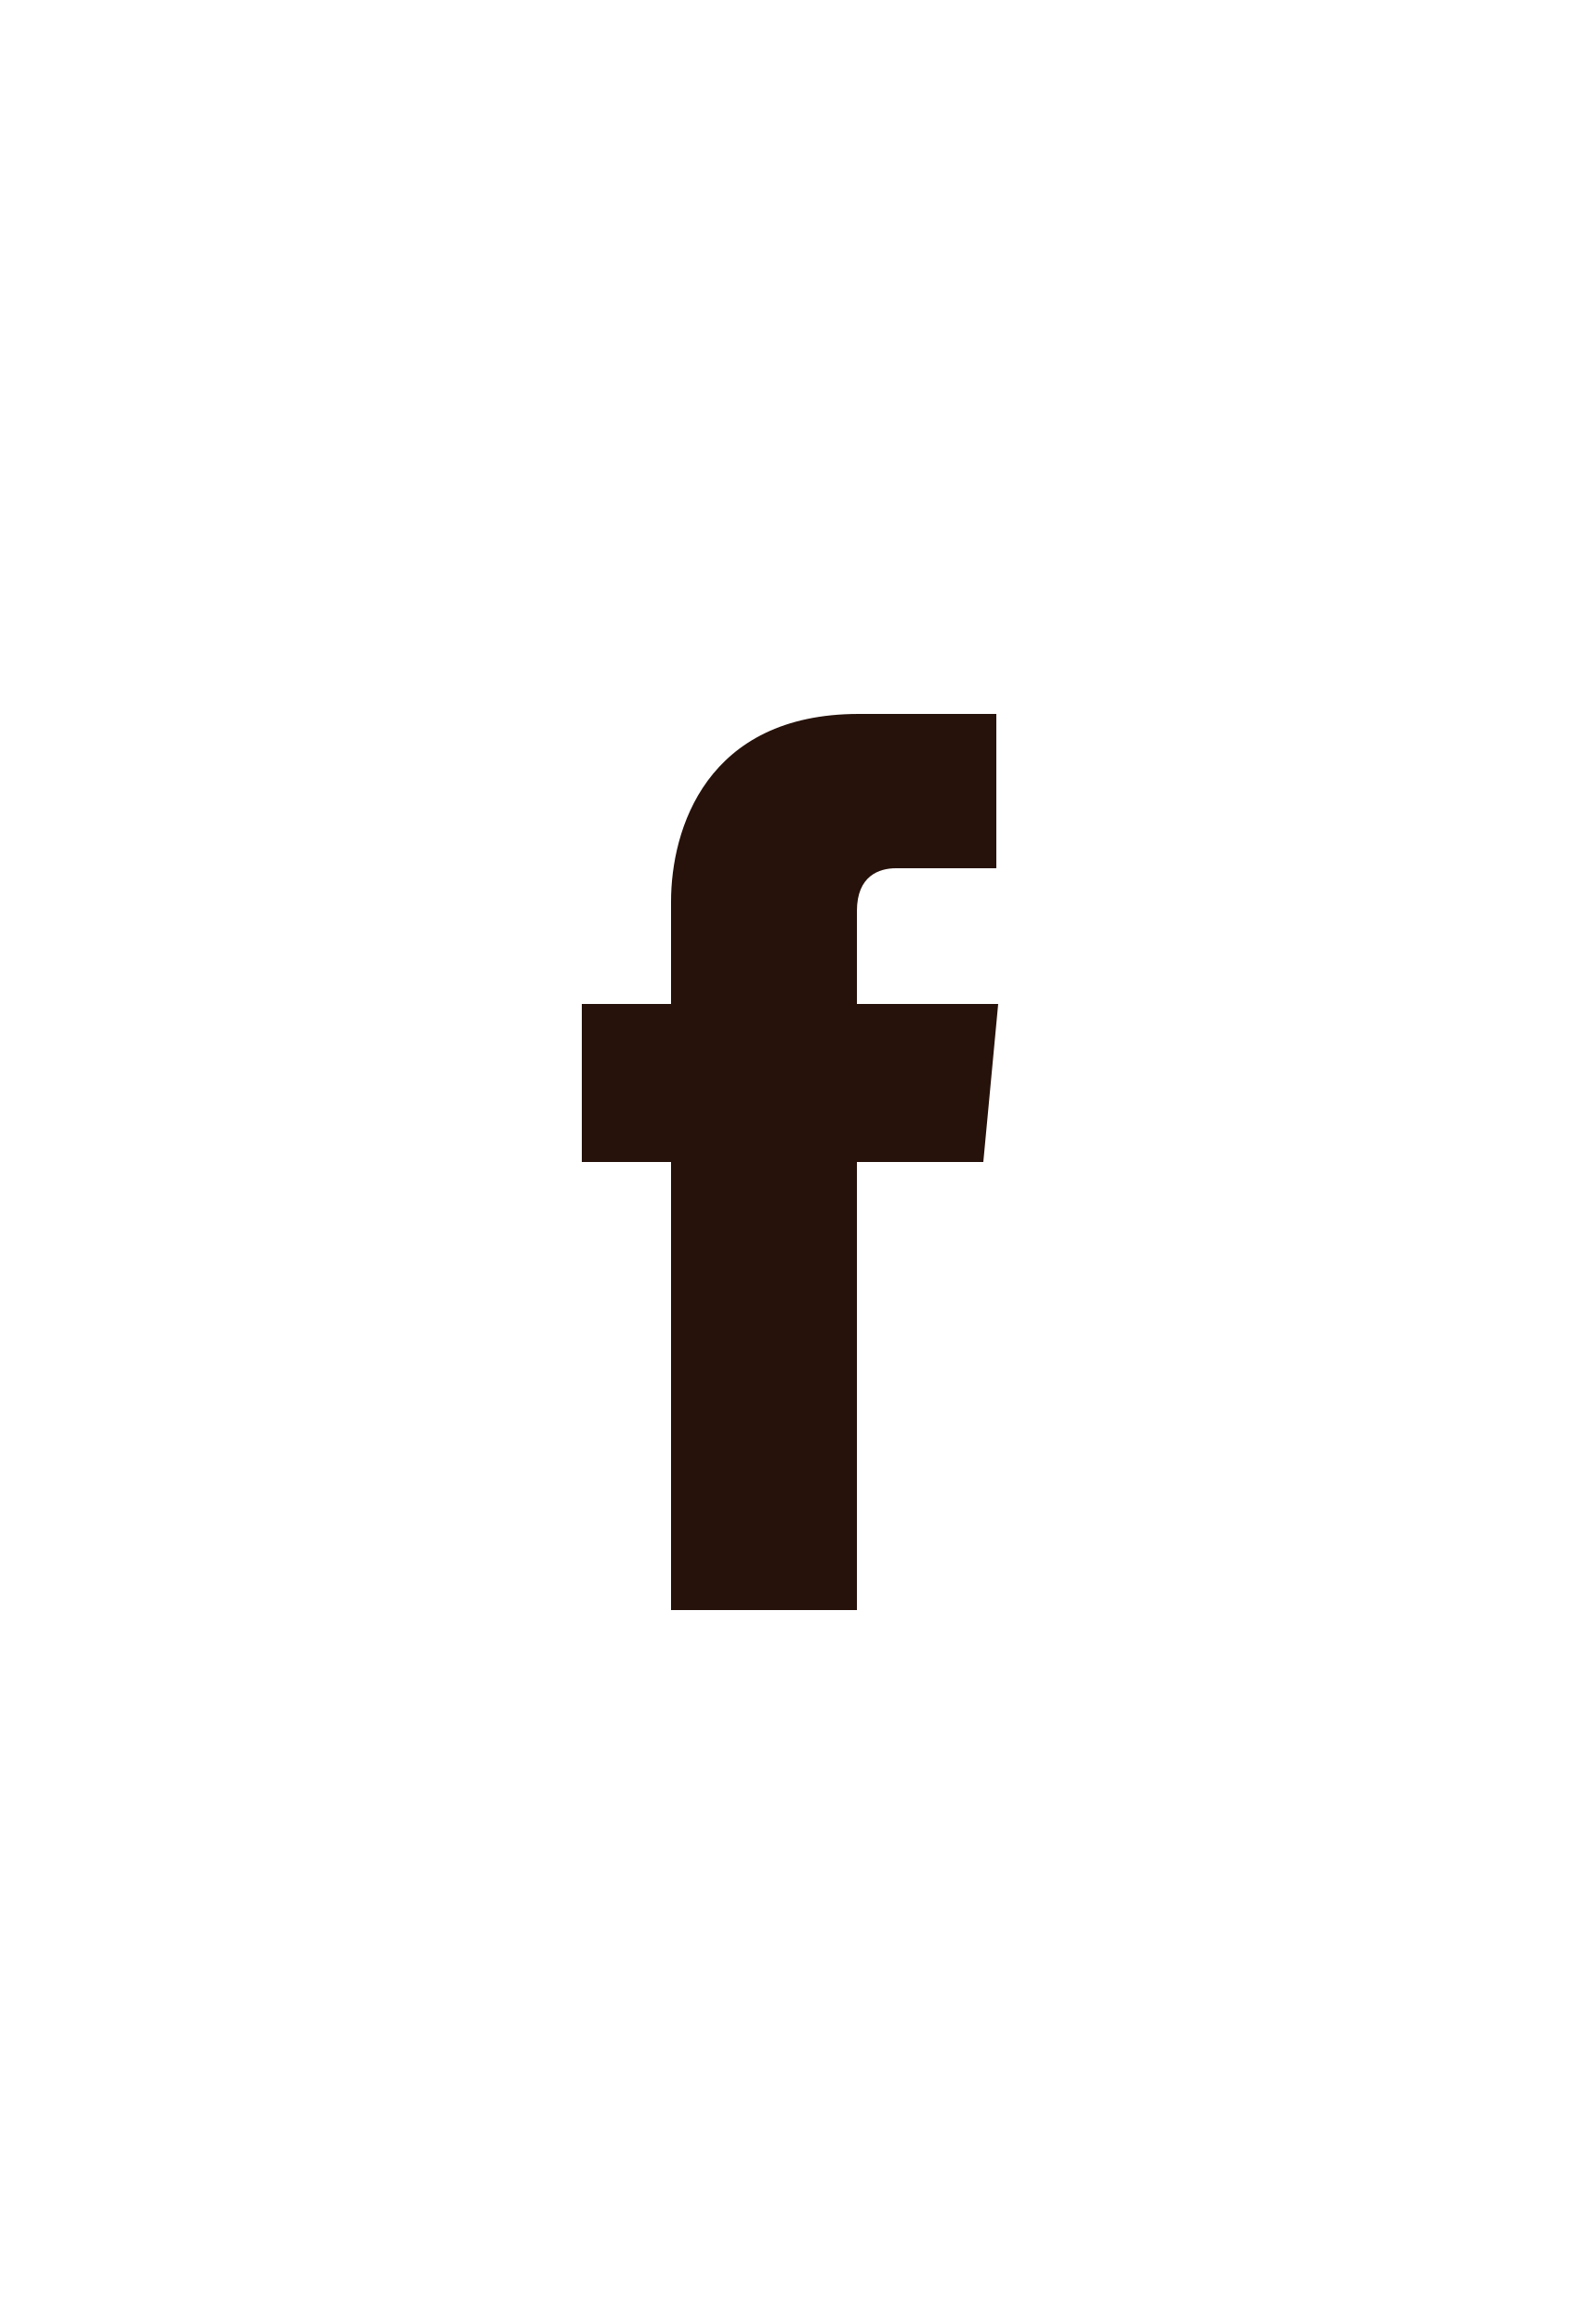
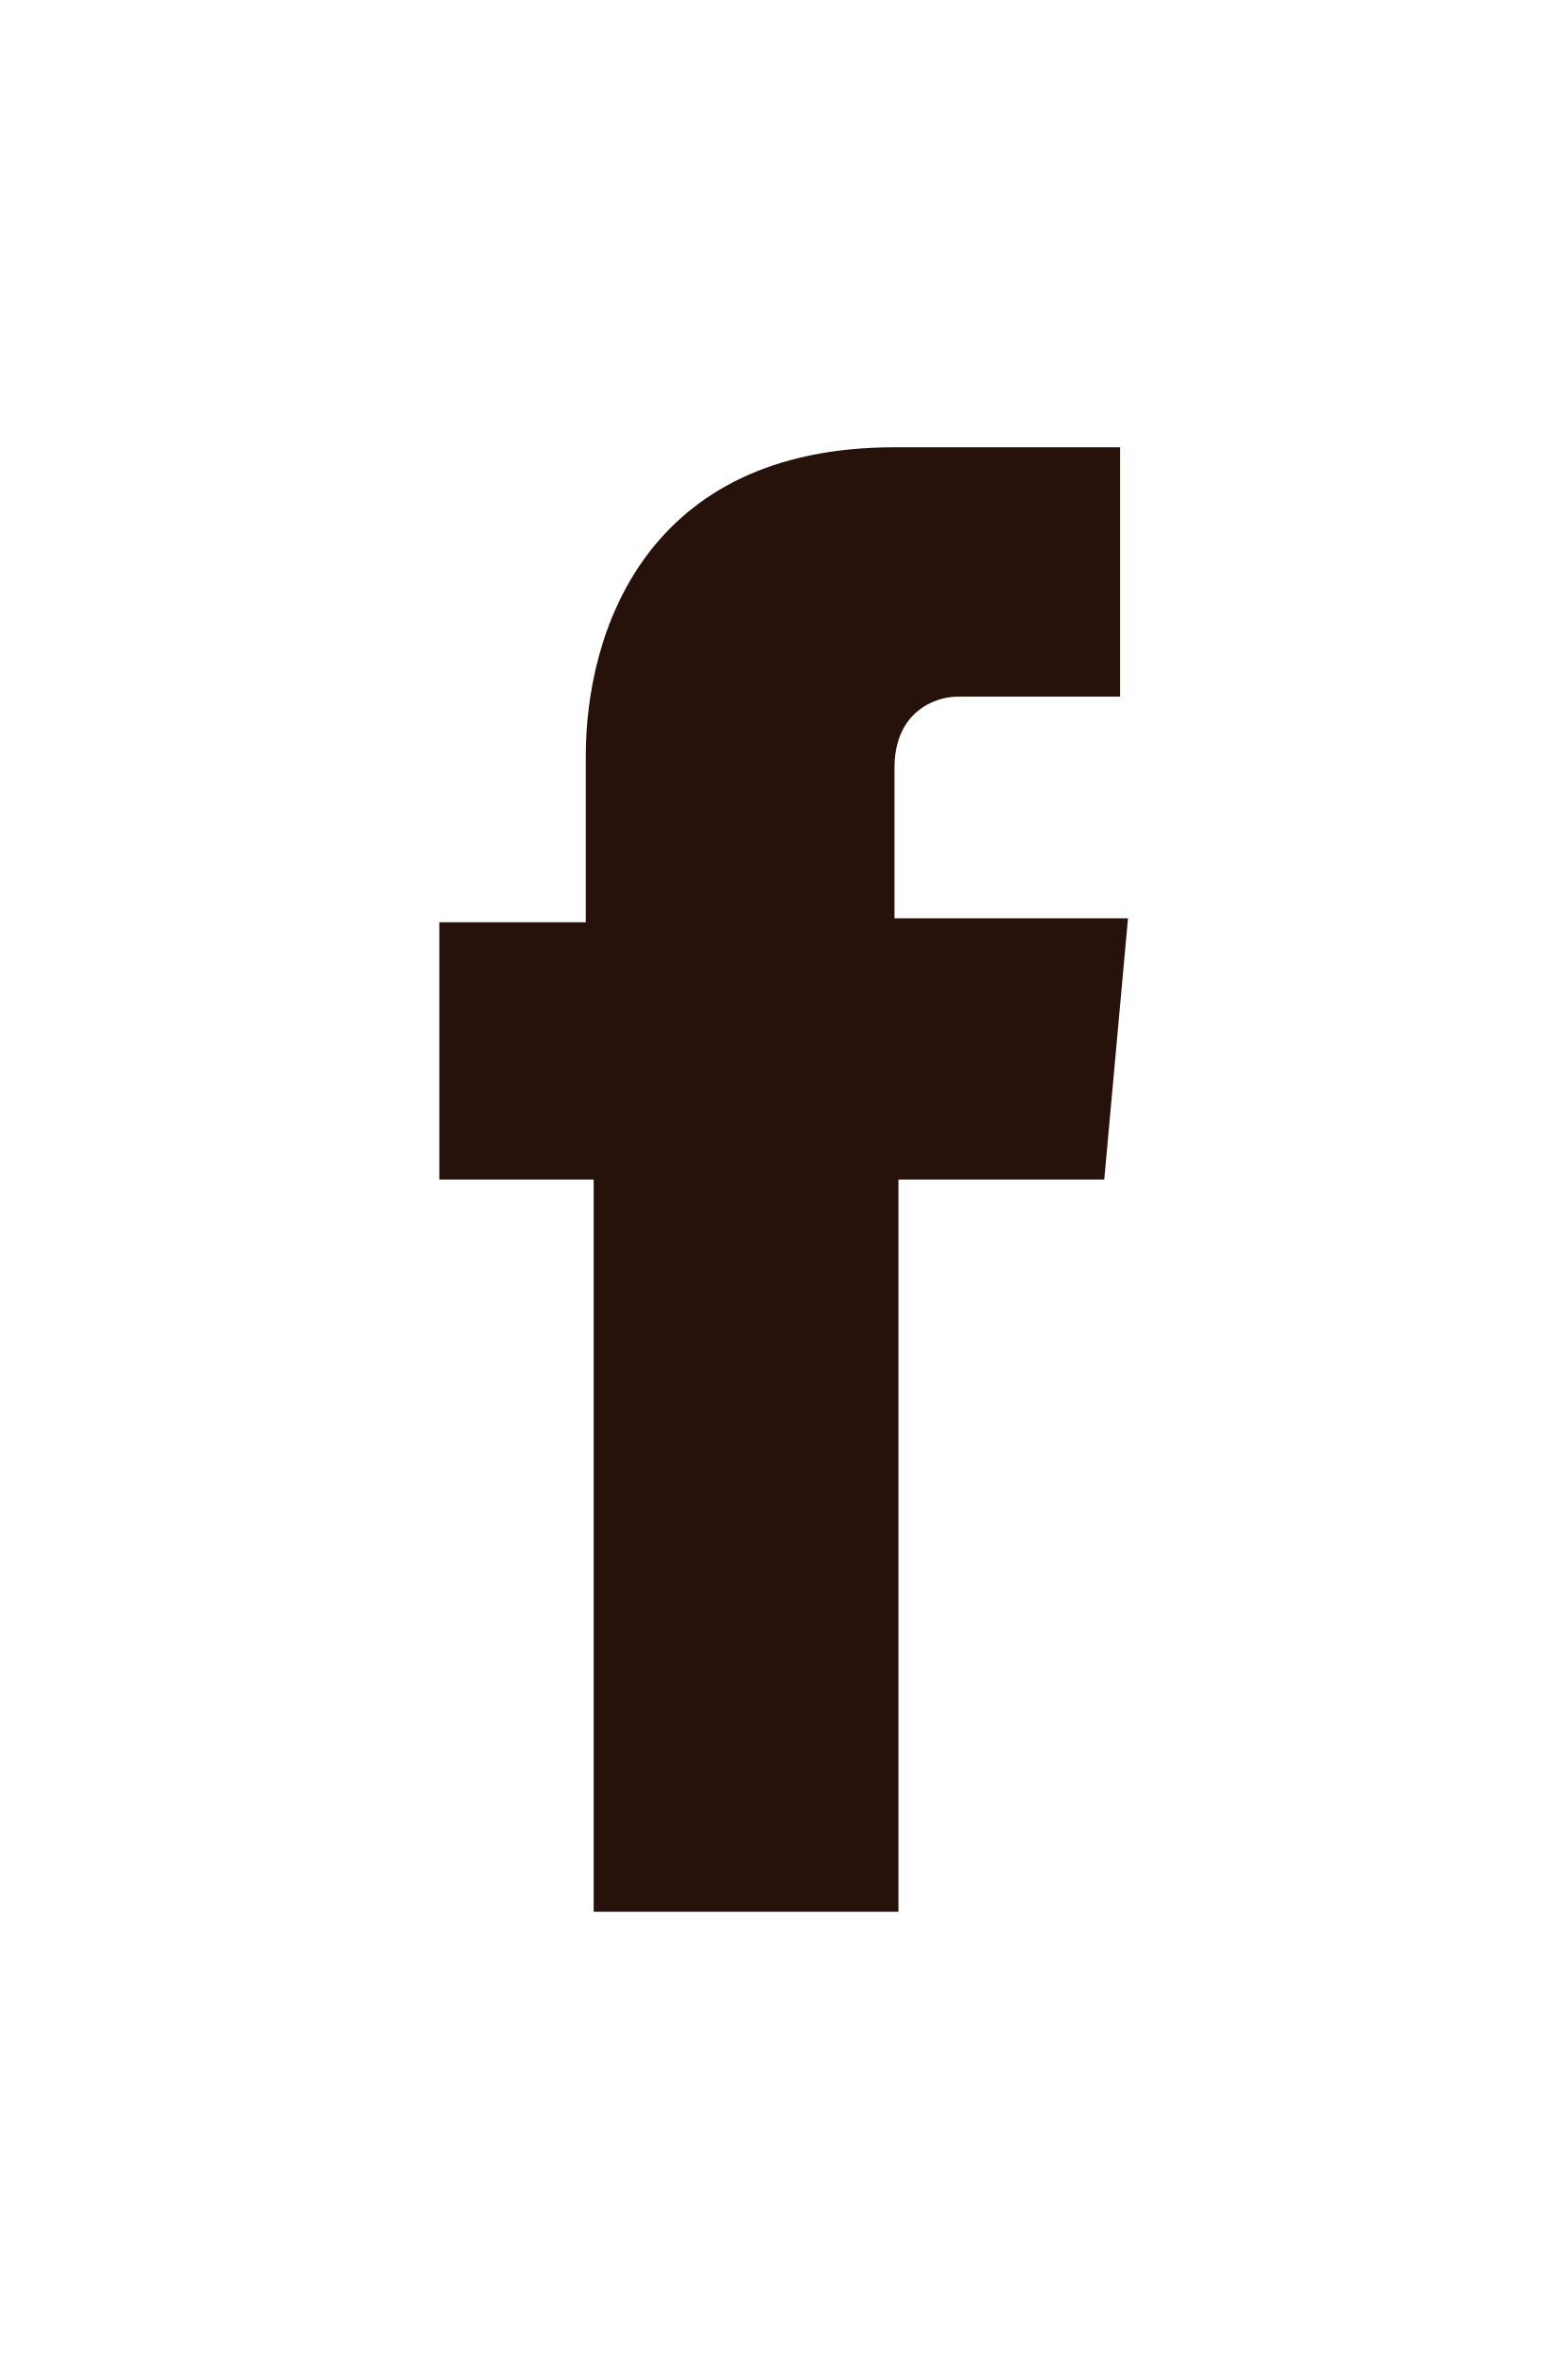
- <svg xmlns="http://www.w3.org/2000/svg" version="1.1" id="Layer_1" x="0px" y="0px" width="85px" height="125px" viewBox="-353 550 85 125" style="enable-background:new -353 550 85 125;" xml:space="preserve">
+ <svg xmlns="http://www.w3.org/2000/svg" version="1.1" id="Layer_1" x="0px" y="0px" width="39.6px" height="59.7px" viewBox="-375 583.3 39.6 59.7" style="enable-background:new -375 583.3 39.6 59.7;" xml:space="preserve">
  <style type="text/css">
	.st0{fill:#26120B;}
</style>
-   <path class="st0" d="M-299.3,604h-7.6v-5c0-1.9,1.2-2.3,2.1-2.3c0.9,0,5.4,0,5.4,0v-8.3l-7.4,0c-8.2,0-10.1,6.2-10.1,10.1v5.5h-4.8  v8.5h4.8c0,10.9,0,24.1,0,24.1h10c0,0,0-13.3,0-24.1h6.8L-299.3,604z" />
+   <path class="st0" d="M-346.5,606.5h-5.9v-3.8c0-1.4,1-1.8,1.6-1.8c0.7,0,4.1,0,4.1,0v-6.3h-5.7c-6.3,0-7.8,4.7-7.8,7.8v4.2h-3.7v6.5  h3.9c0,8.4,0,18.5,0,18.5h7.7c0,0,0-10.2,0-18.5h5.2L-346.5,606.5z" />
</svg>
